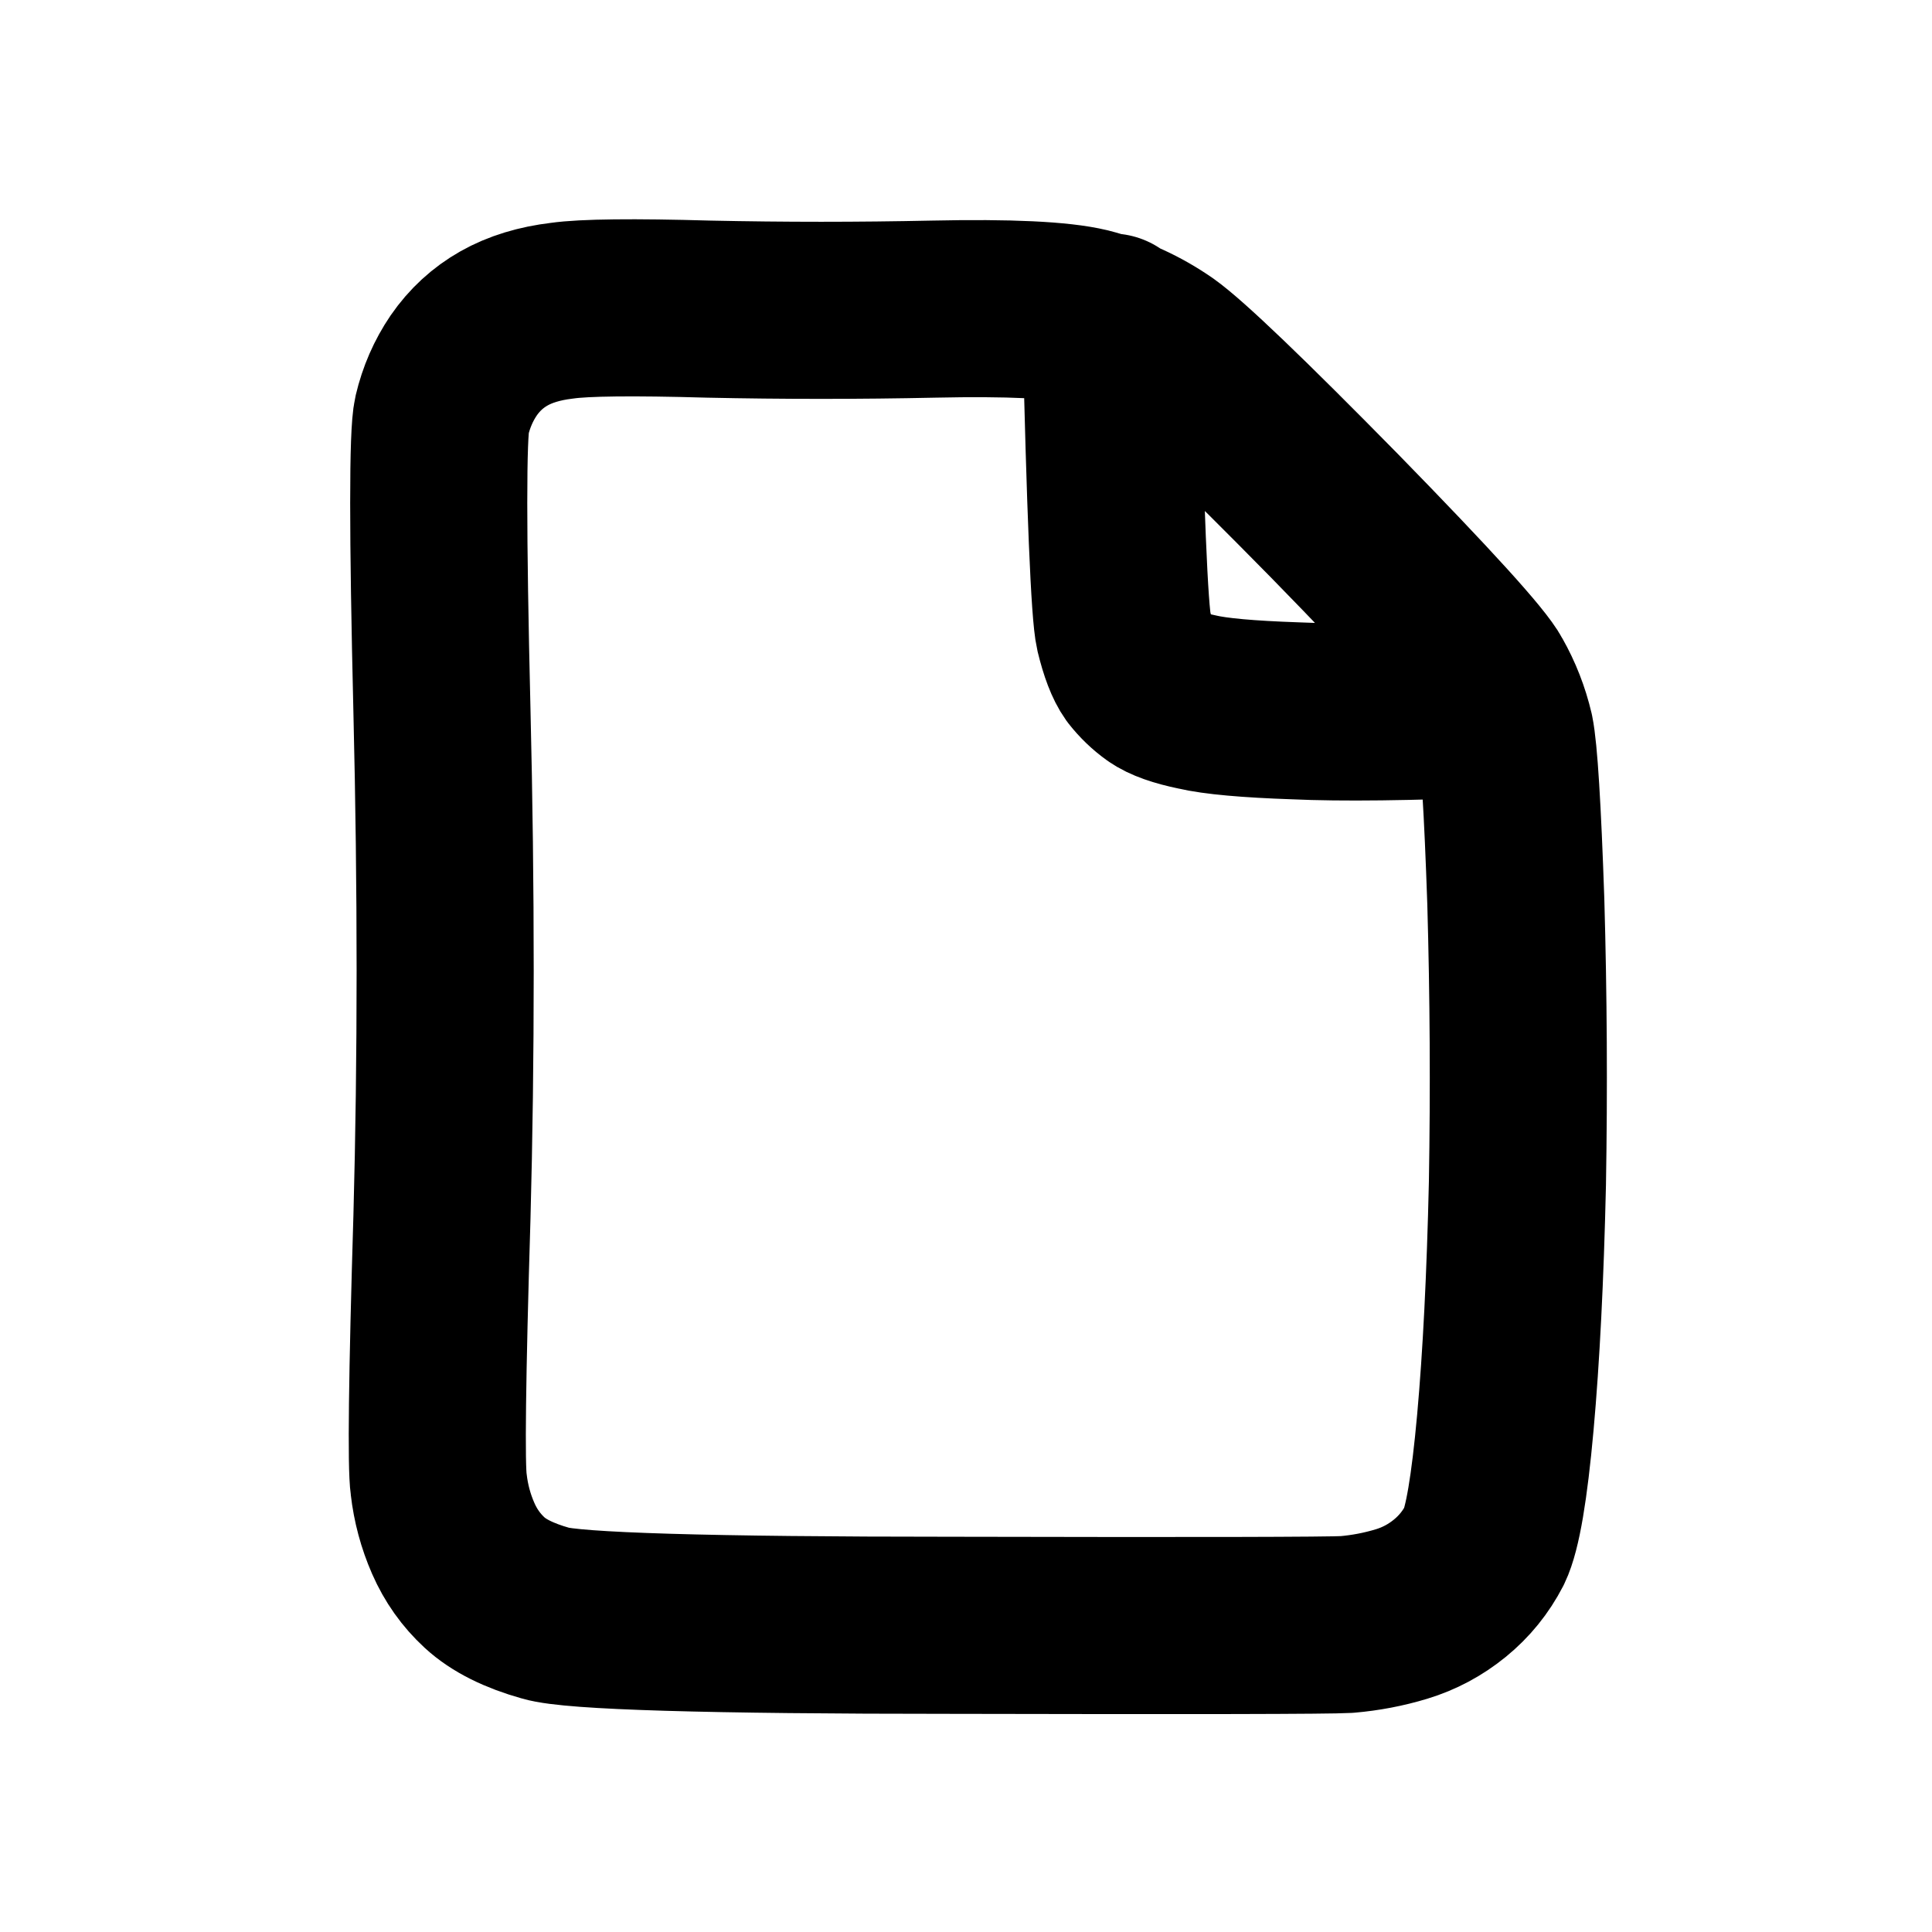
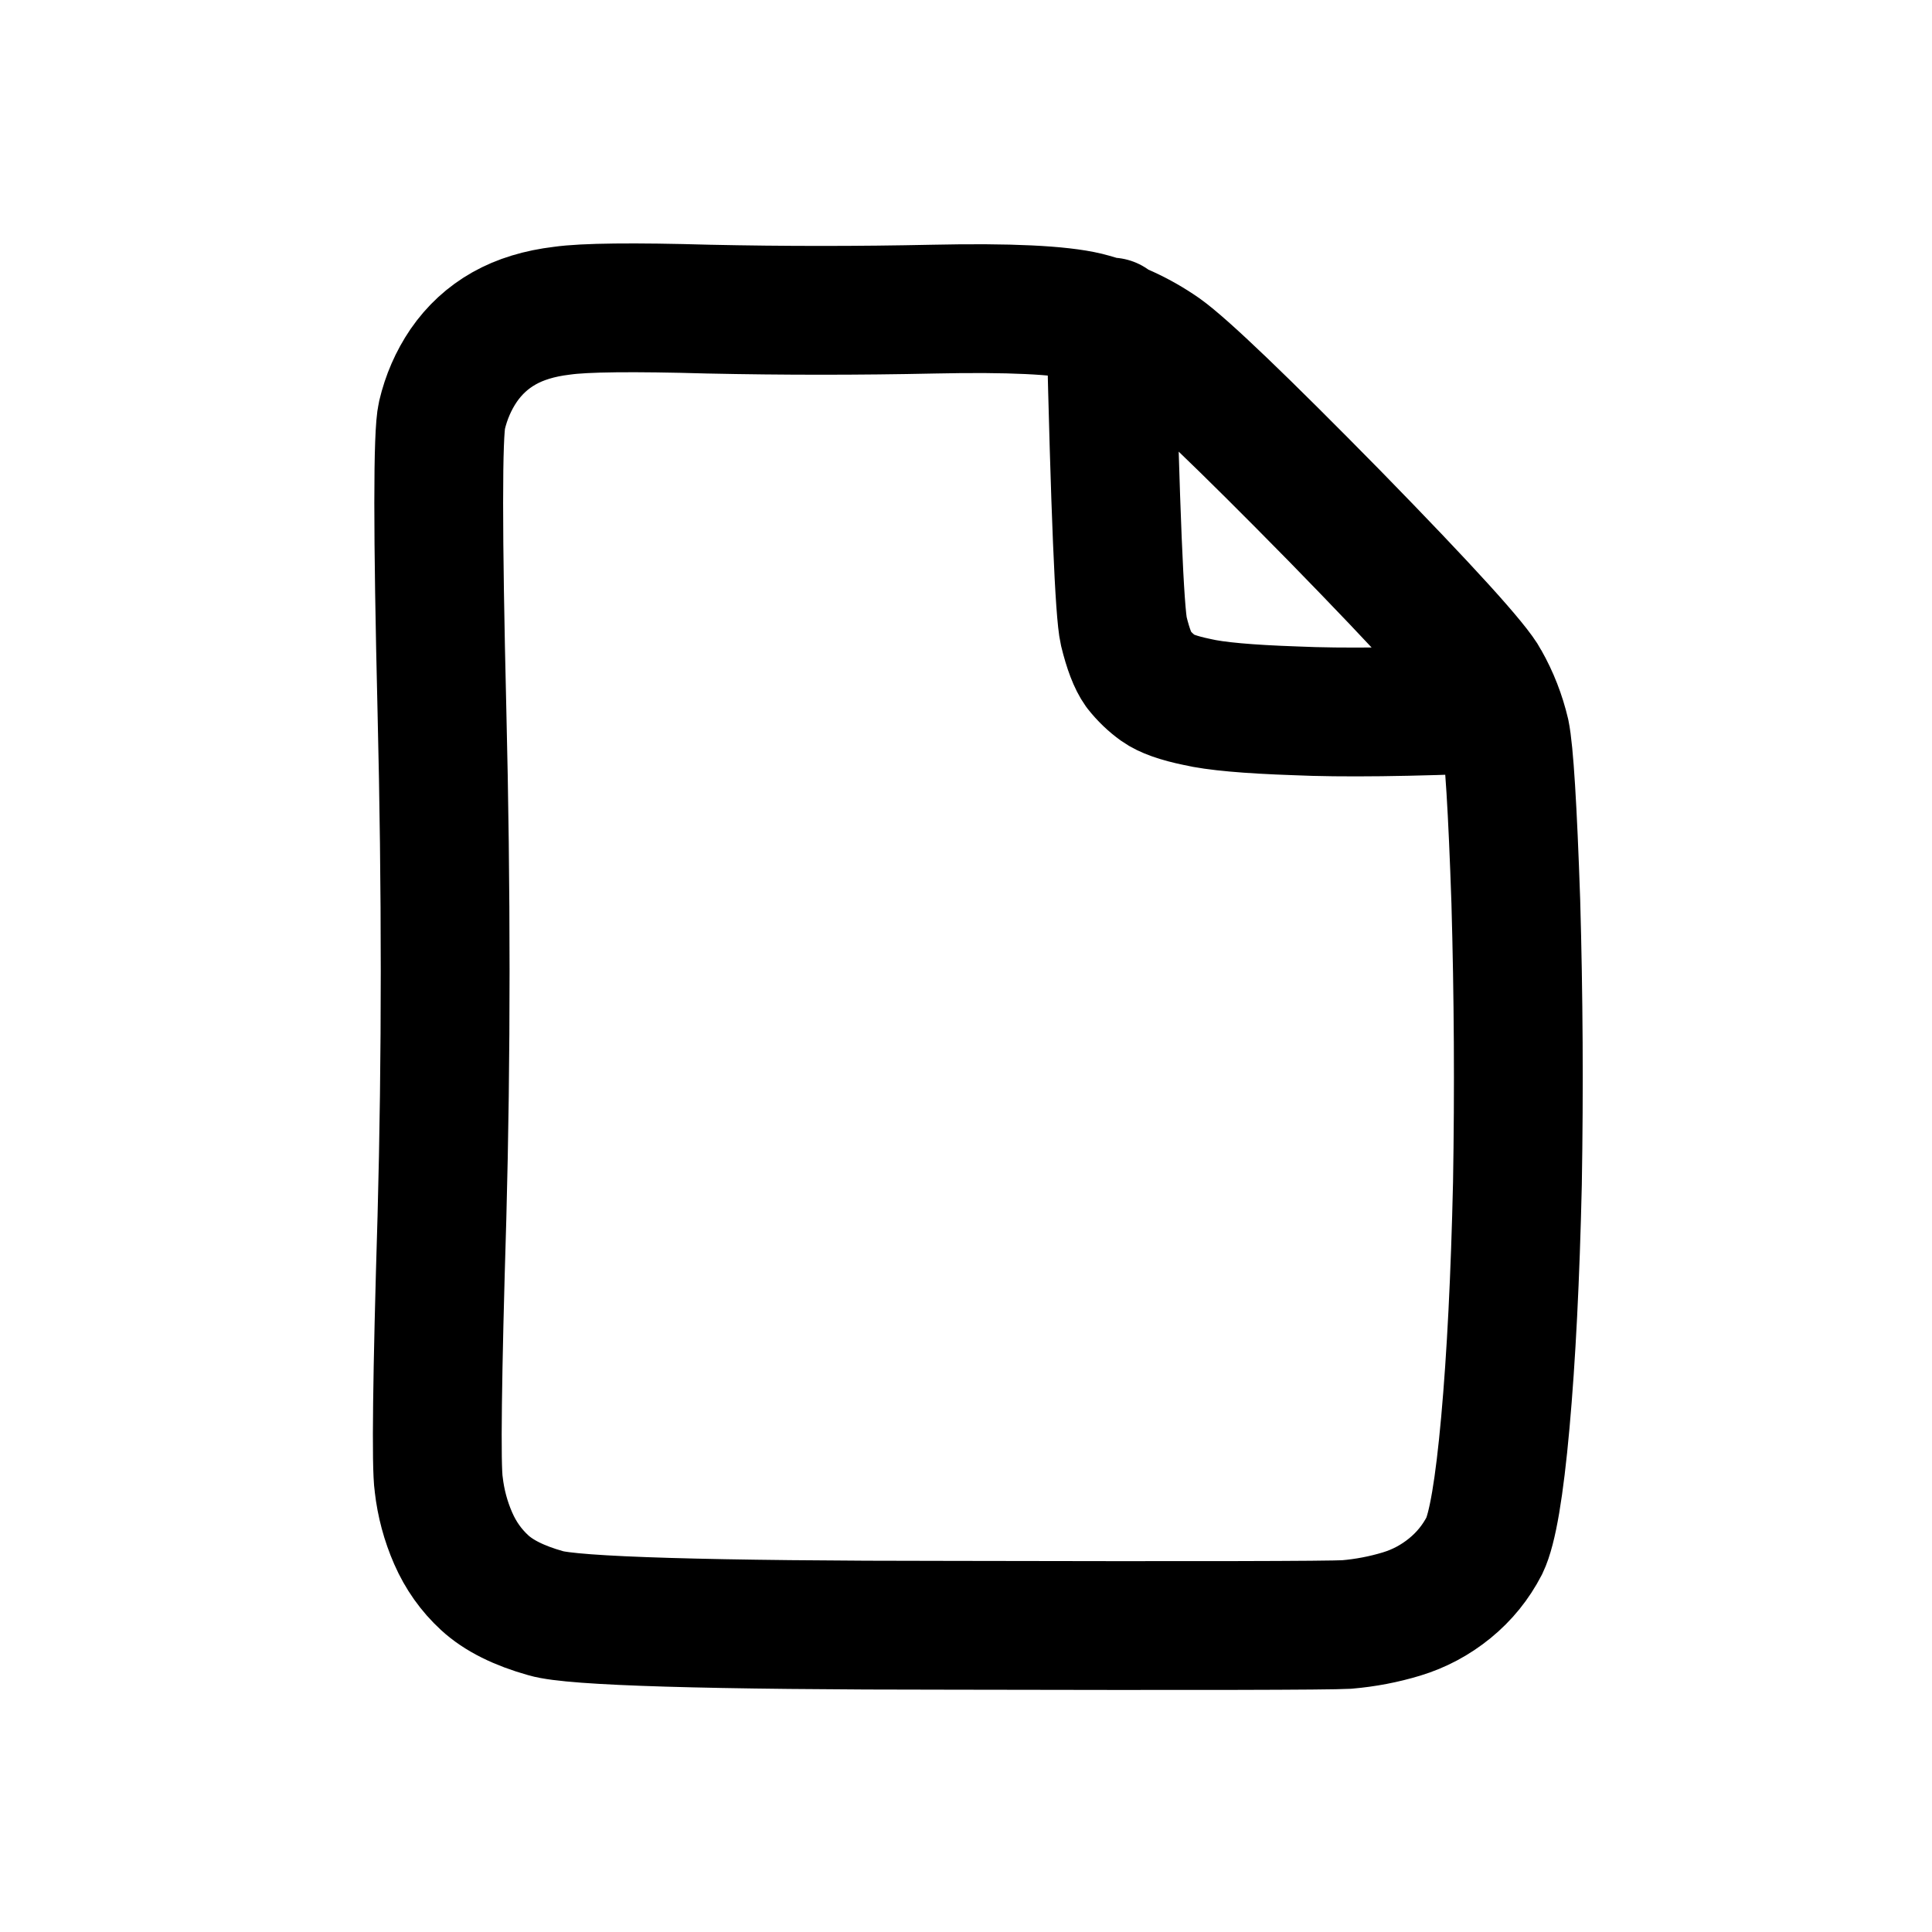
- <svg xmlns="http://www.w3.org/2000/svg" width="24" height="24" viewBox="0 0 24 24" fill="none" stroke="currentColor" stroke-width="2.2" stroke-linecap="round" stroke-linejoin="round">
+ <svg xmlns="http://www.w3.org/2000/svg" width="24" height="24" viewBox="0 0 24 24" fill="none" stroke="currentColor" stroke-width="1.6" stroke-linecap="round" stroke-linejoin="round">
  <path d="M6.98 3.86Q7.4 3.8 8.8 3.84Q10.2 3.87 11.6 3.84Q13 3.81 13.5 3.93Q14.01 4.06 14.44 4.36Q14.86 4.66 16.58 6.41Q18.29 8.16 18.45 8.47Q18.62 8.77 18.7 9.11Q18.77 9.45 18.83 11.2Q18.88 12.95 18.85 14.7Q18.81 16.45 18.7 17.67Q18.59 18.89 18.44 19.2Q18.28 19.51 18.01 19.73Q17.74 19.95 17.41 20.05Q17.08 20.15 16.73 20.18Q16.38 20.2 11.83 20.19Q7.28 20.19 6.78 20.04Q6.28 19.9 6.02 19.66Q5.77 19.43 5.63 19.11Q5.49 18.79 5.45 18.44Q5.4 18.1 5.49 15.12Q5.57 12.15 5.49 8.83Q5.41 5.5 5.49 5.16Q5.57 4.82 5.76 4.54Q5.96 4.25 6.26 4.08Q6.56 3.91 6.98 3.86ZM13.8 4Q13.88 7.5 13.96 7.84Q14.04 8.17 14.14 8.31Q14.25 8.45 14.39 8.55Q14.53 8.65 14.87 8.72Q15.21 8.8 16.09 8.83Q16.96 8.87 18.6 8.8" />
</svg>
